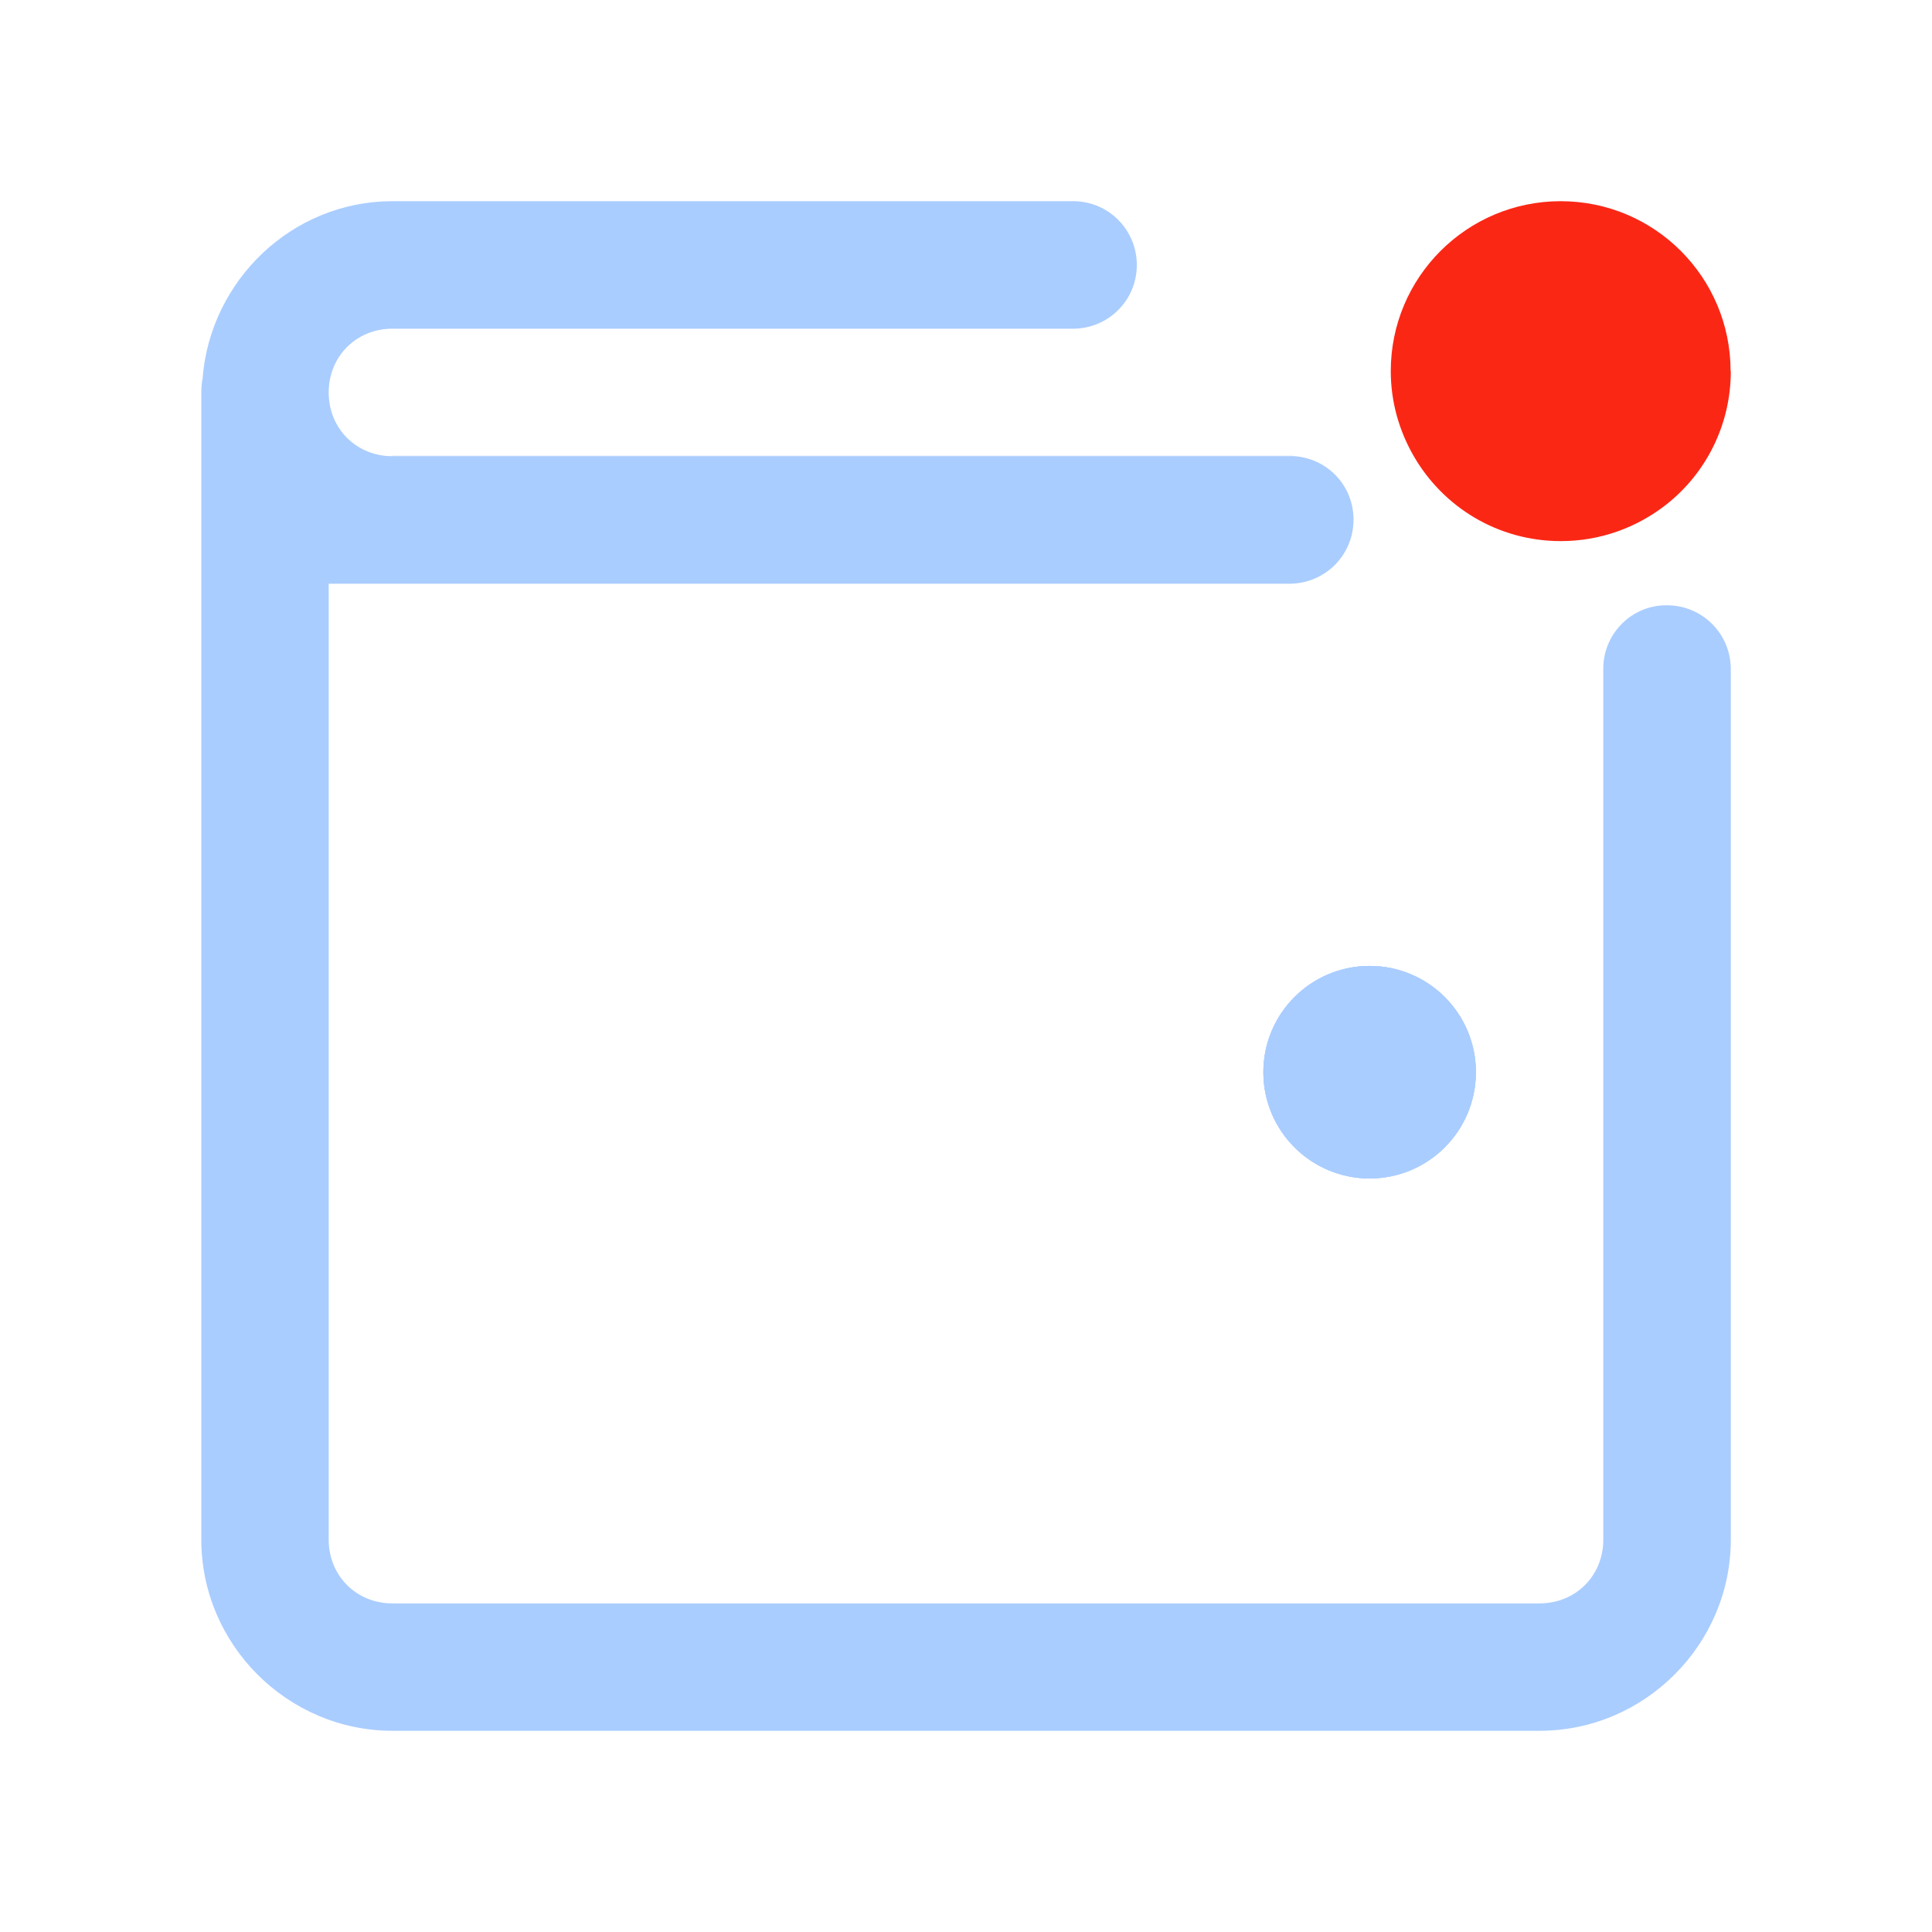
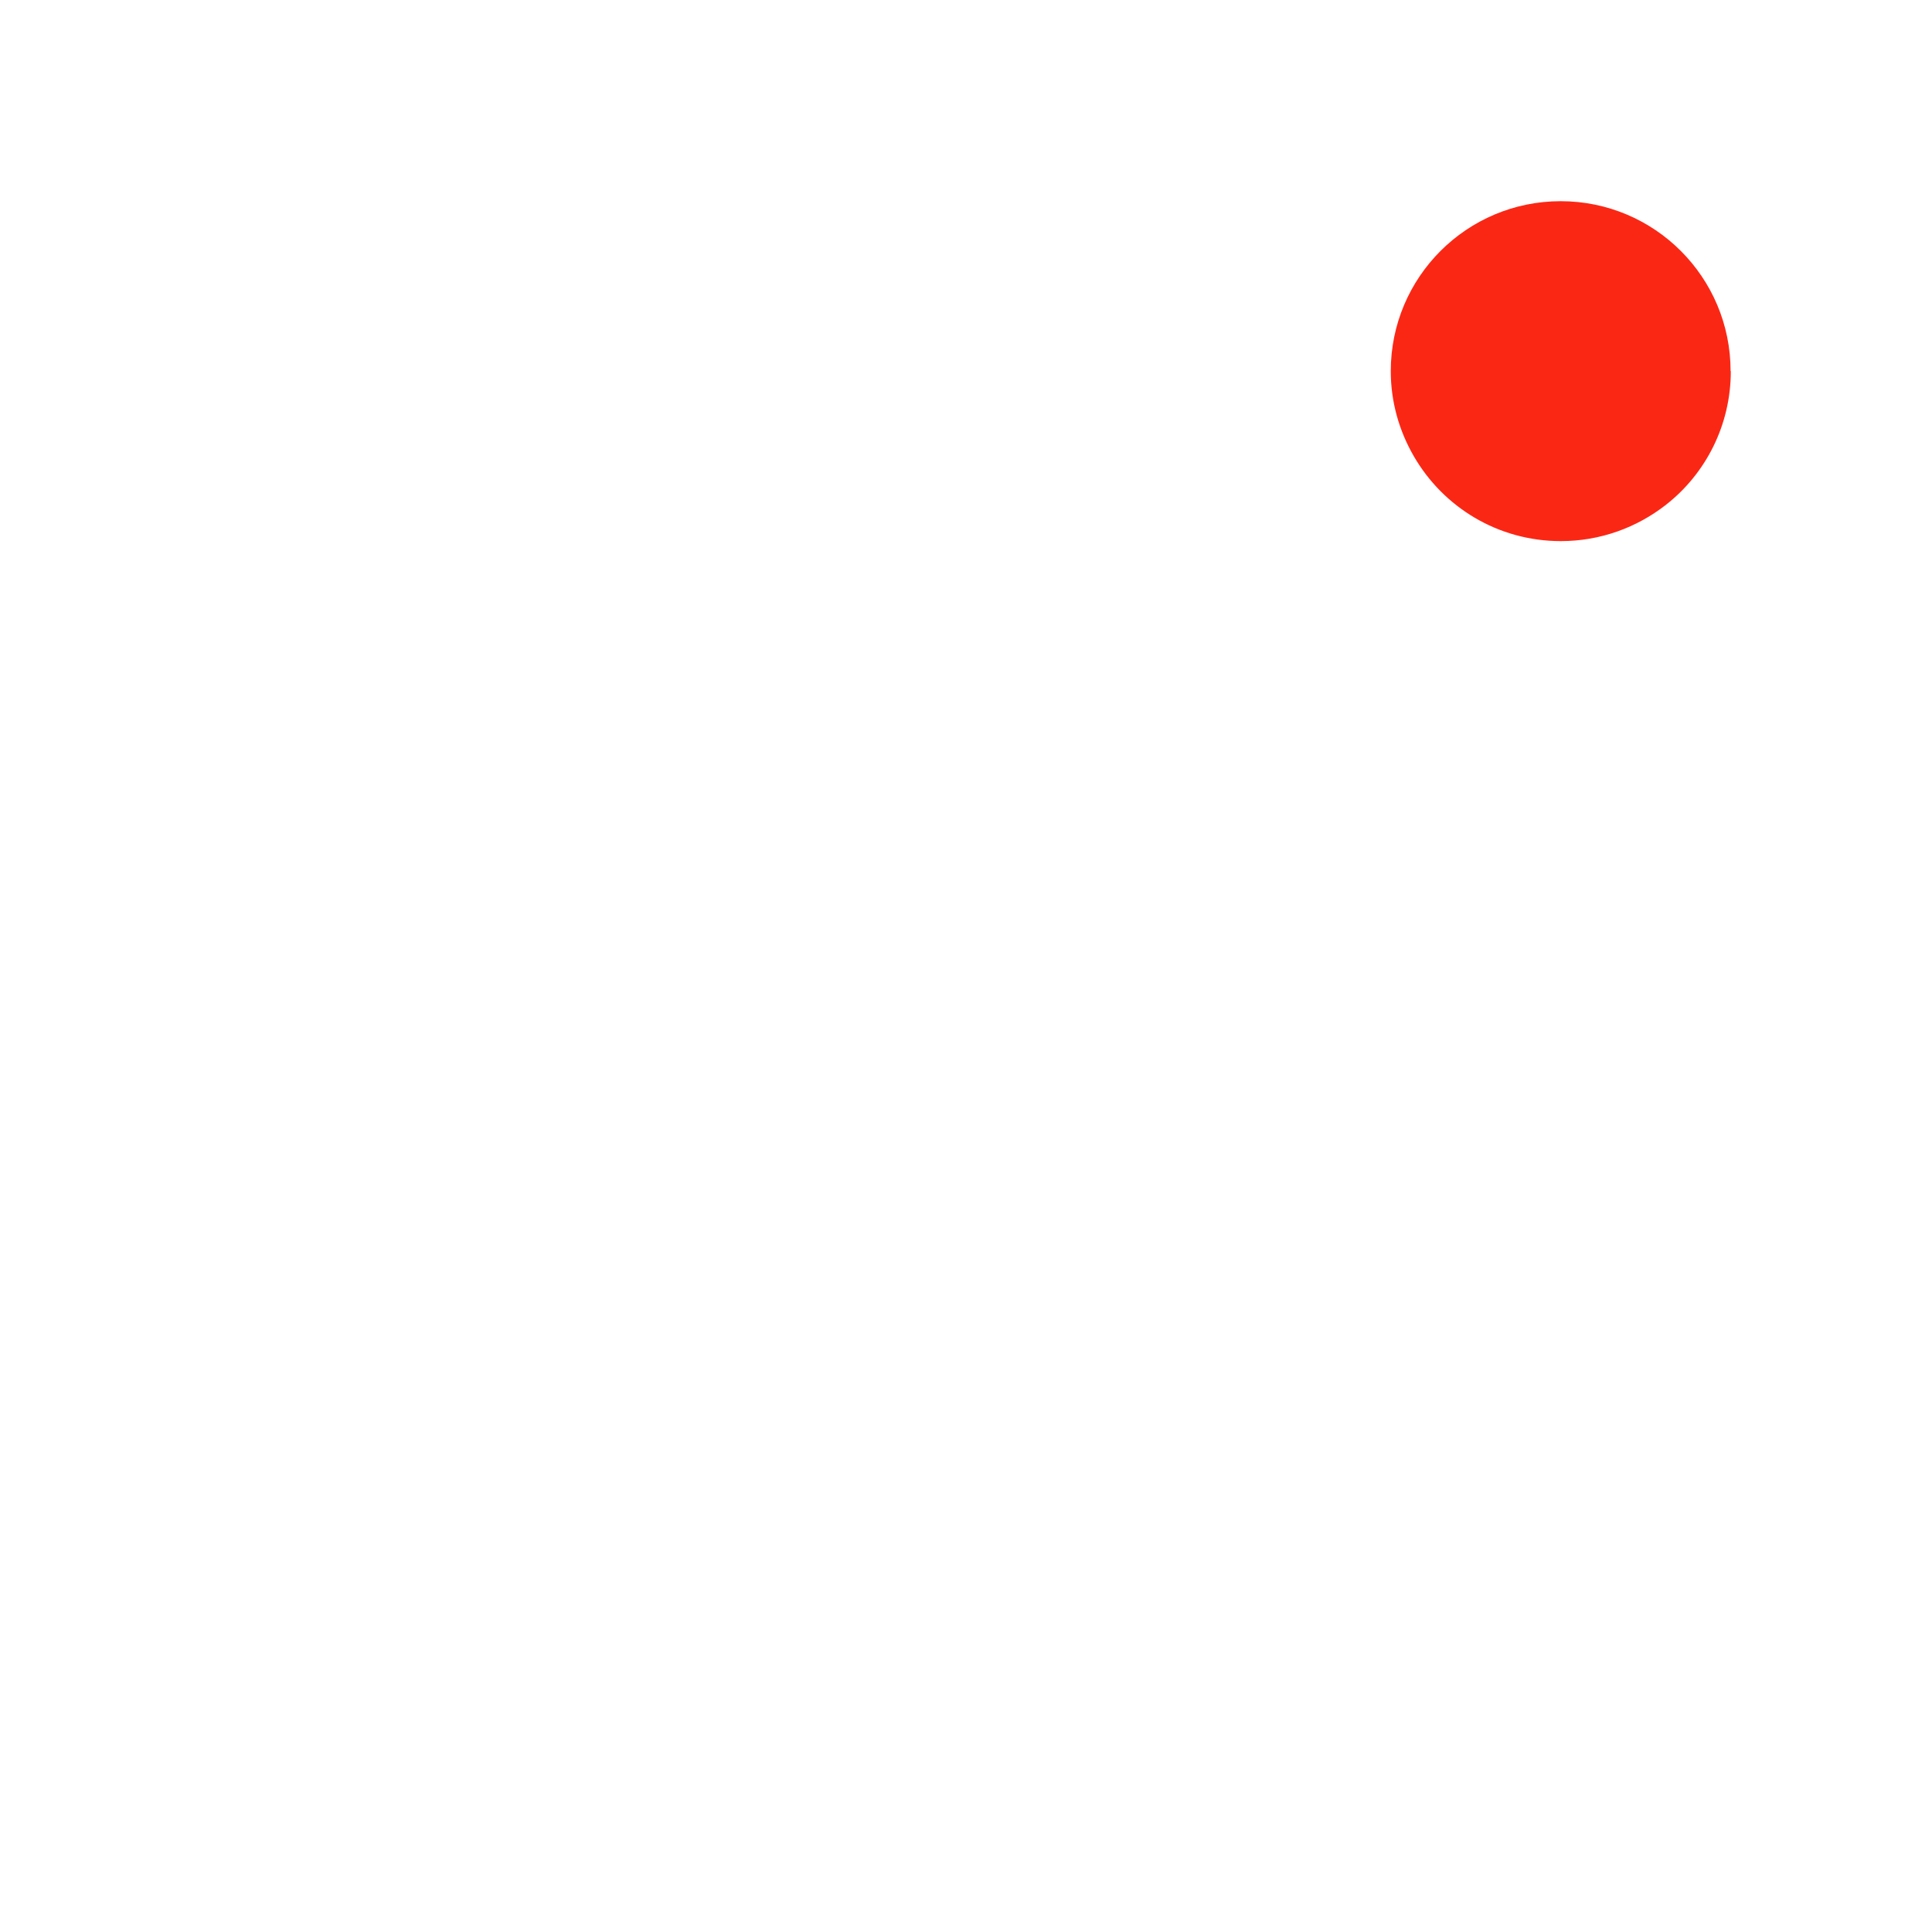
- <svg xmlns="http://www.w3.org/2000/svg" width="24" height="24" viewBox="0 0 18 18" fill="none" version="1.1" id="svg14">
-   <defs id="defs18" />
+ <svg xmlns="http://www.w3.org/2000/svg" width="24" height="24" viewBox="0 0 18 18" fill="none">
  <g id="g833" transform="translate(0.0444918,-0.3495763)">
-     <path style="fill:#aacdff;stroke-width:0.792" id="path2" d="m 12.716,11.329 c 0.547,0 0.99,-0.443 0.99,-0.99 0,-0.547 -0.443,-0.99 -0.99,-0.99 -0.547,0 -0.99,0.443 -0.99,0.99 0,0.547 0.443,0.99 0.99,0.99 z" />
-     <path style="fill:#aacdff;stroke-width:0.792" id="path4" d="m 12.716,11.329 c 0.547,0 0.99,-0.443 0.99,-0.99 0,-0.547 -0.443,-0.99 -0.99,-0.99 -0.547,0 -0.99,0.443 -0.99,0.99 0,0.547 0.443,0.99 0.99,0.99 z" />
-     <path style="fill:#aacdff;stroke-width:0.792" id="path6" d="m 12.716,11.329 c 0.547,0 0.99,-0.443 0.99,-0.99 0,-0.547 -0.443,-0.99 -0.99,-0.99 -0.547,0 -0.99,0.443 -0.99,0.99 0,0.547 0.443,0.99 0.99,0.99 z" />
-     <path style="fill:#aacdff;stroke-width:0.792" id="path8" d="M 12.019,4.6 H 3.612 v -0.004 h 8.368 c 0.012,0 0.028,0 0.04,0.004 z" />
-     <path style="fill:#aacdff;stroke-width:0.792" id="path10" d="m 16.081,6.583 c 0,0.004 0,0.004 0,0.008 v 8.103 c 0,0.978 -0.804,1.781 -1.781,1.781 H 3.612 c -0.978,0 -1.781,-0.804 -1.781,-1.781 V 4.006 c 0,-0.044 0.004,-0.087 0.012,-0.131 0.071,-0.914 0.835,-1.651 1.769,-1.651 H 9.961 c 0.329,0.004 0.59,0.273 0.586,0.602 -0.004,0.329 -0.273,0.59 -0.602,0.586 H 3.612 c -0.336,0 -0.594,0.257 -0.594,0.594 0,0.336 0.257,0.594 0.594,0.594 h 8.408 c 0.309,0.024 0.55,0.281 0.546,0.598 -0.004,0.329 -0.269,0.59 -0.598,0.59 -0.004,0 -0.004,0 -0.008,0 H 3.018 v 8.906 c 0,0.336 0.257,0.594 0.594,0.594 H 14.299 c 0.336,0 0.594,-0.257 0.594,-0.594 V 6.571 c 0.004,-0.325 0.273,-0.59 0.602,-0.582 0.325,0.004 0.586,0.269 0.586,0.594 z" />
-     <path style="fill:#fb2715;stroke-width:0.792" id="path12" d="m 16.081,3.808 c 0,0.503 -0.234,0.954 -0.602,1.243 -0.273,0.214 -0.614,0.34 -0.982,0.34 -0.586,0 -1.096,-0.317 -1.37,-0.792 -0.135,-0.234 -0.214,-0.503 -0.214,-0.792 0,-0.875 0.709,-1.583 1.583,-1.583 0.875,0 1.583,0.709 1.583,1.583 z" />
+     <path style="stroke-width:0.792" inkscapeConnector-curvature="0" id="path2" d="m 12.716,11.329 c 0.547,0 0.99,-0.443 0.99,-0.99 0,-0.547 -0.443,-0.99 -0.99,-0.99 -0.547,0 -0.99,0.443 -0.99,0.99 0,0.547 0.443,0.99 0.99,0.99 z" />
+     <path style="stroke-width:0.792" inkscapeConnector-curvature="0" id="path4" d="m 12.716,11.329 c 0.547,0 0.99,-0.443 0.99,-0.99 0,-0.547 -0.443,-0.99 -0.99,-0.99 -0.547,0 -0.99,0.443 -0.99,0.99 0,0.547 0.443,0.99 0.99,0.99 z" />
+     <path style="stroke-width:0.792" inkscapeConnector-curvature="0" id="path6" d="m 12.716,11.329 c 0.547,0 0.99,-0.443 0.99,-0.99 0,-0.547 -0.443,-0.99 -0.99,-0.99 -0.547,0 -0.99,0.443 -0.99,0.99 0,0.547 0.443,0.99 0.99,0.99 z" />
+     <path style="stroke-width:0.792" inkscapeConnector-curvature="0" id="path8" d="M 12.019,4.6 H 3.612 v -0.004 h 8.368 c 0.012,0 0.028,0 0.04,0.004 z" />
+     <path style="stroke-width:0.792" inkscapeConnector-curvature="0" id="path10" d="m 16.081,6.583 c 0,0.004 0,0.004 0,0.008 v 8.103 c 0,0.978 -0.804,1.781 -1.781,1.781 H 3.612 c -0.978,0 -1.781,-0.804 -1.781,-1.781 V 4.006 c 0,-0.044 0.004,-0.087 0.012,-0.131 0.071,-0.914 0.835,-1.651 1.769,-1.651 H 9.961 c 0.329,0.004 0.59,0.273 0.586,0.602 -0.004,0.329 -0.273,0.59 -0.602,0.586 H 3.612 c -0.336,0 -0.594,0.257 -0.594,0.594 0,0.336 0.257,0.594 0.594,0.594 h 8.408 c 0.309,0.024 0.55,0.281 0.546,0.598 -0.004,0.329 -0.269,0.59 -0.598,0.59 -0.004,0 -0.004,0 -0.008,0 H 3.018 v 8.906 c 0,0.336 0.257,0.594 0.594,0.594 H 14.299 c 0.336,0 0.594,-0.257 0.594,-0.594 V 6.571 c 0.004,-0.325 0.273,-0.59 0.602,-0.582 0.325,0.004 0.586,0.269 0.586,0.594 z" />
+     <path style="fill:#fb2715;stroke-width:0.792" inkscapeConnector-curvature="0" id="path12" d="m 16.081,3.808 c 0,0.503 -0.234,0.954 -0.602,1.243 -0.273,0.214 -0.614,0.34 -0.982,0.34 -0.586,0 -1.096,-0.317 -1.37,-0.792 -0.135,-0.234 -0.214,-0.503 -0.214,-0.792 0,-0.875 0.709,-1.583 1.583,-1.583 0.875,0 1.583,0.709 1.583,1.583 z" />
  </g>
</svg>
